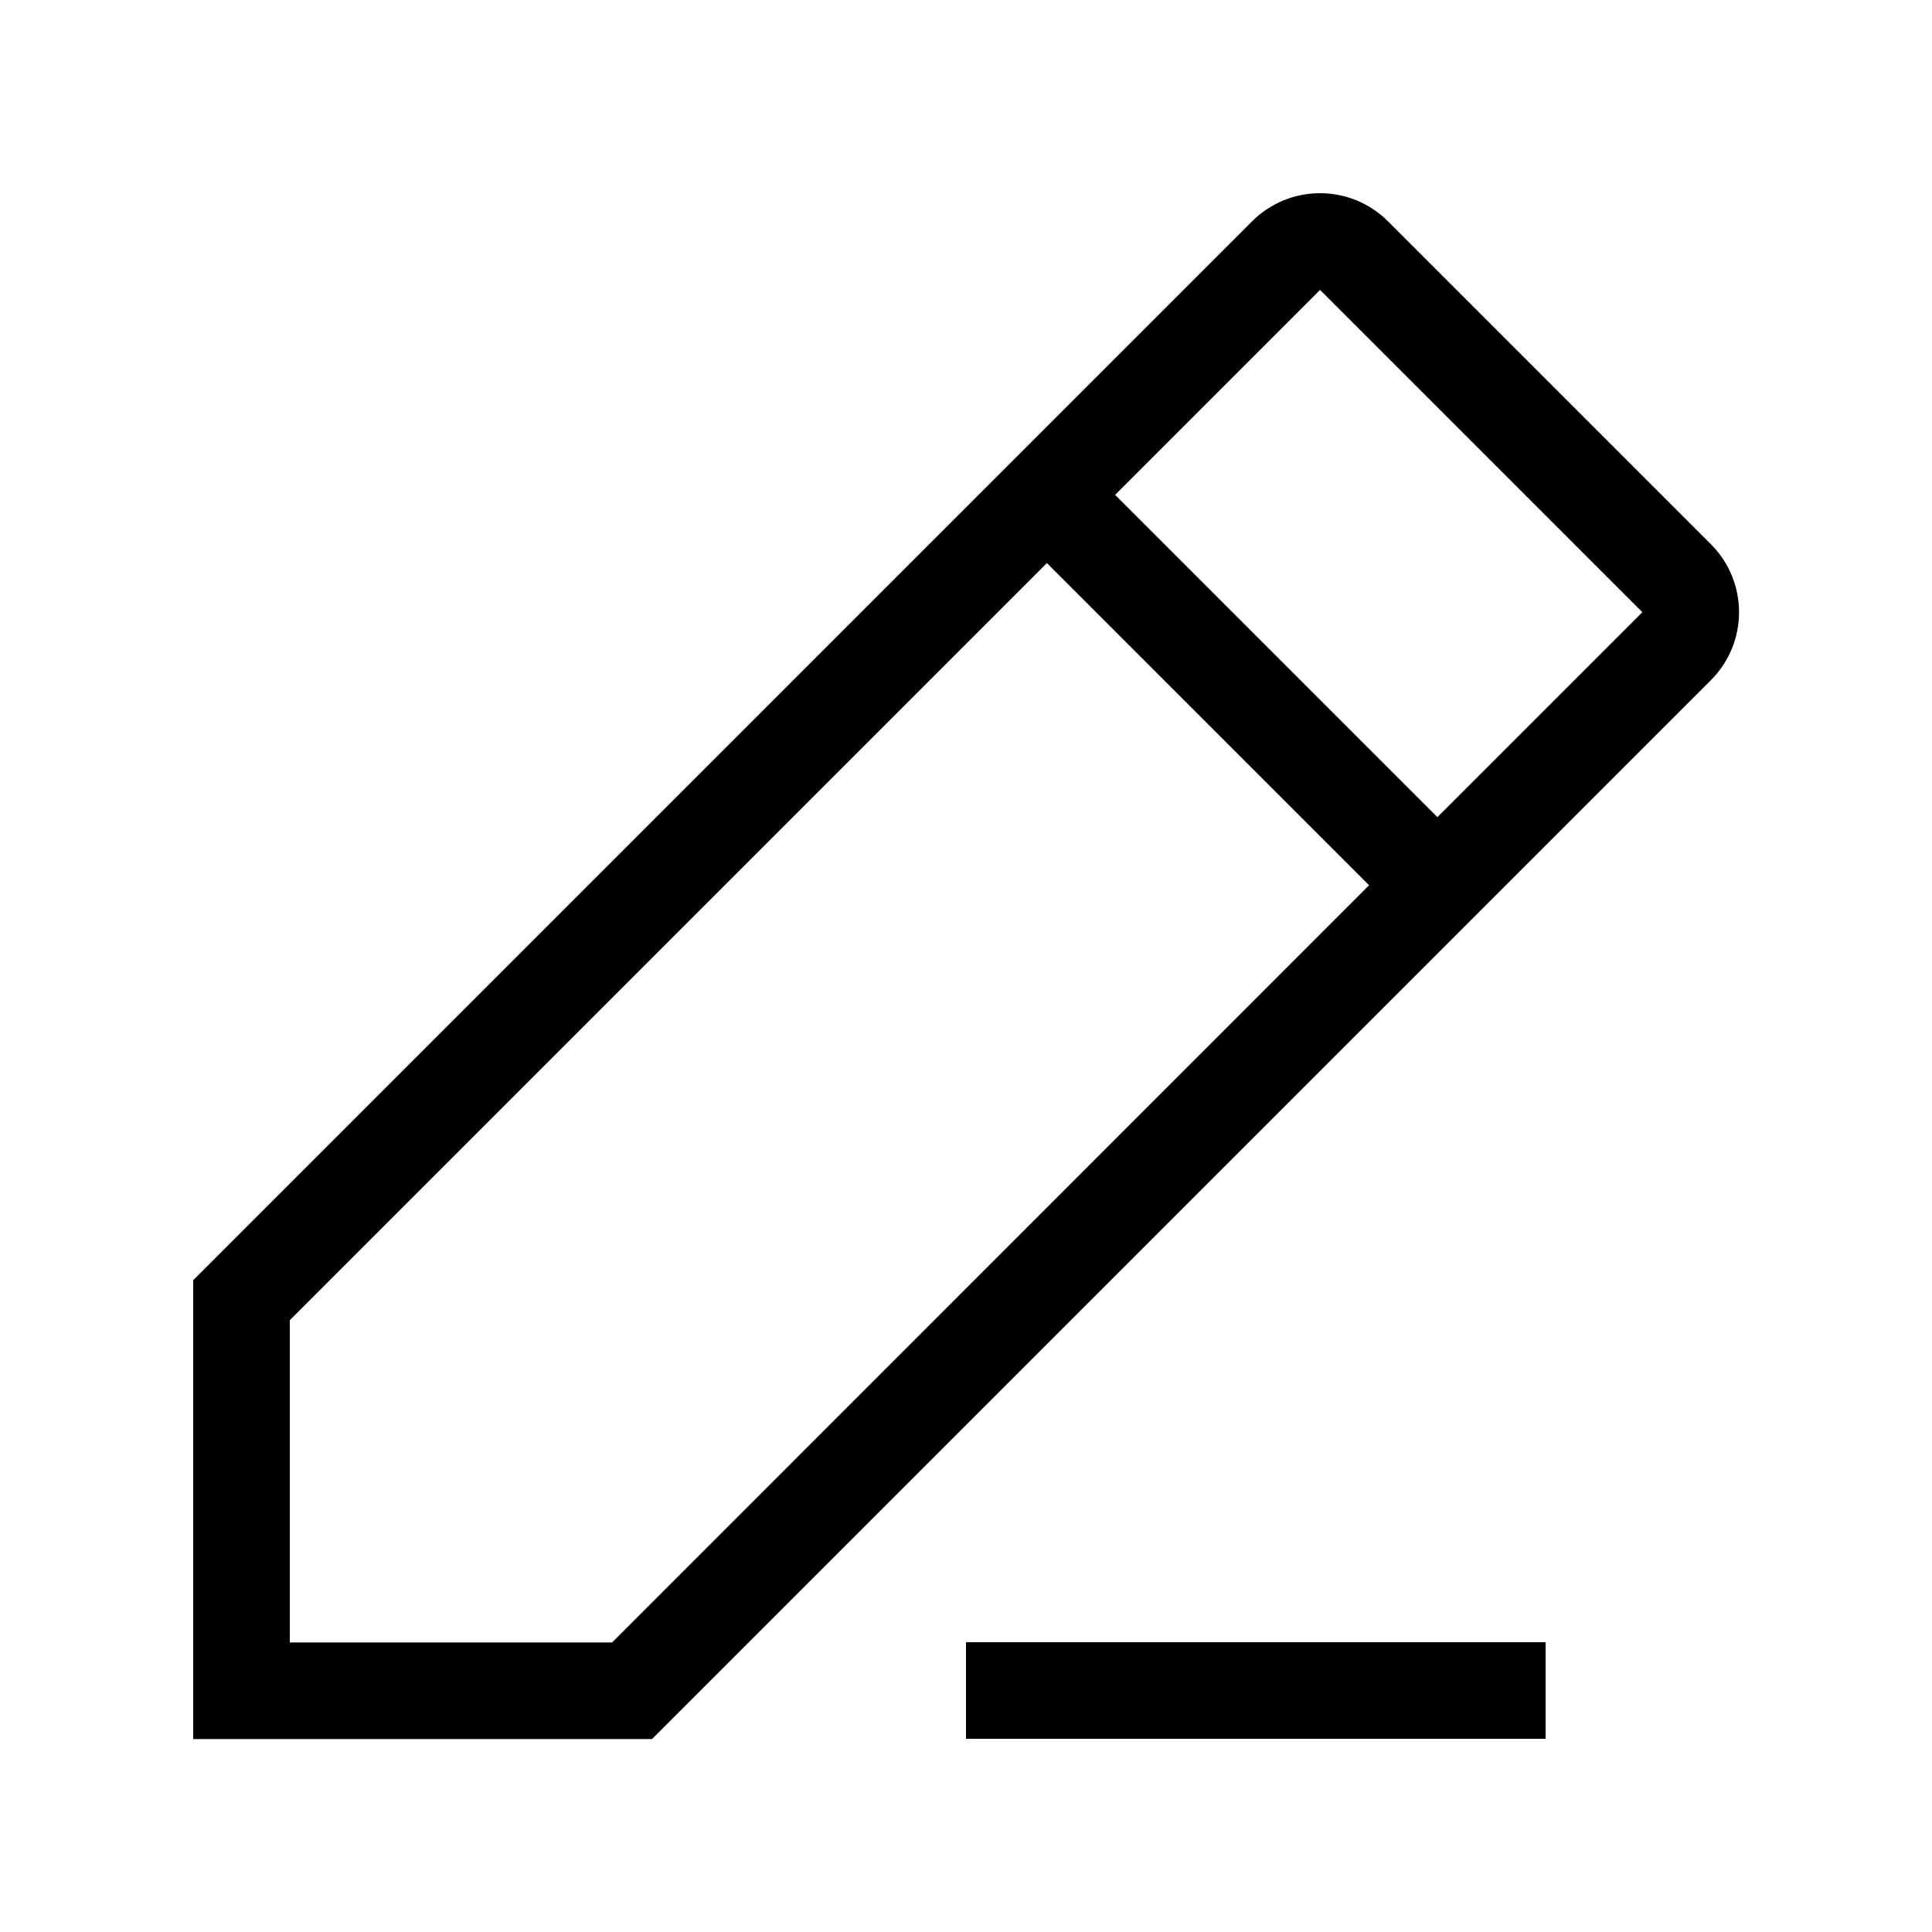
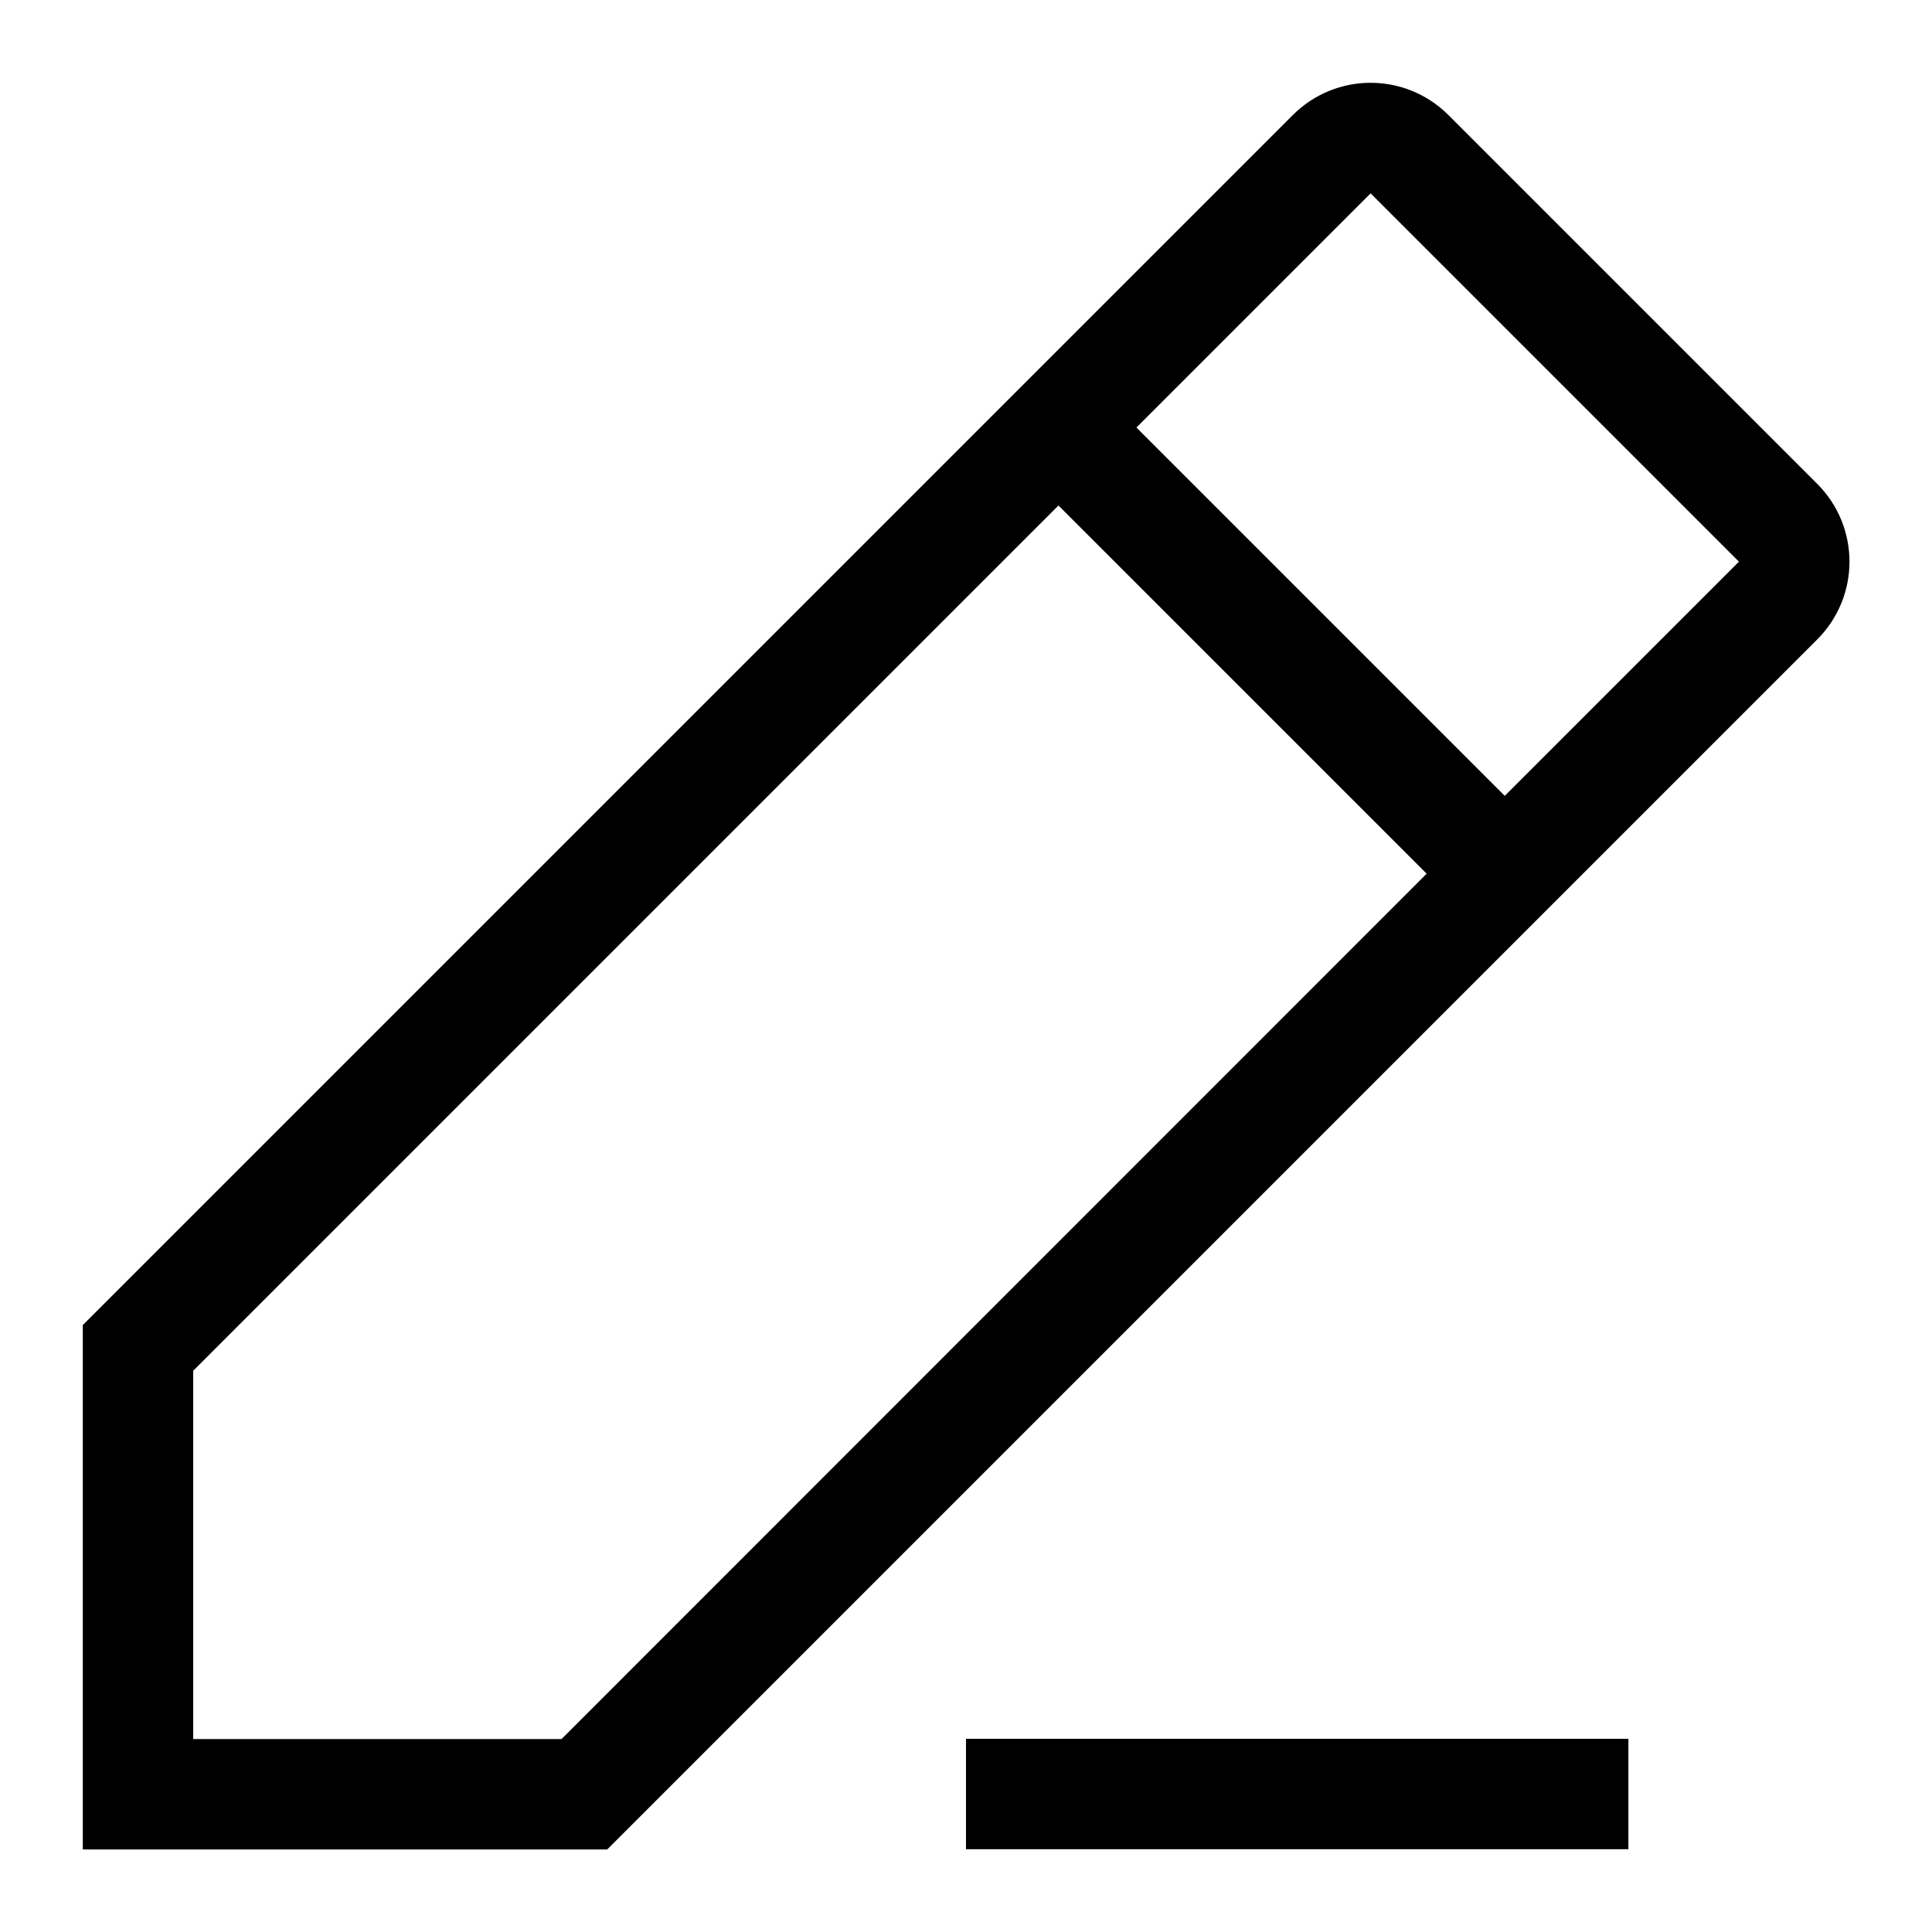
- <svg xmlns="http://www.w3.org/2000/svg" viewBox="0 0 16 16" version="1.1">
-   <g fill="currentColor" fill-rule="nonzero">
-     <path d="M11.496,1.834 L14.168,4.506 C14.48,4.818 14.48,5.322 14.168,5.634 L11.904,7.898 L5.4,14.402 L1.6,14.402 L1.6,10.602 L8.848,3.354 L8.848,3.354 L10.368,1.834 C10.68,1.522 11.184,1.522 11.496,1.834 Z M8.67,4.663 L2.4,10.933 L2.4,13.602 L5.069,13.602 L11.338,7.331 L8.67,4.663 Z M10.932,2.401 L9.235,4.098 L11.904,6.767 L13.601,5.07 L10.932,2.401 Z M8,13.6 L12.8,13.6 L12.8,14.4 L8,14.4 L8,13.6 Z">
+ <svg xmlns="http://www.w3.org/2000/svg" viewBox="0 0 14 14" version="1.1">
+   <g id="pencil" fill="currentColor" fill-rule="nonzero">
+     <path d="M10.496,0.834 L13.168,3.506 C13.48,3.818 13.48,4.322 13.168,4.634 L10.904,6.898 L4.4,13.402 L0.6,13.402 L0.6,9.602 L7.848,2.354 L7.848,2.354 L9.368,0.834 C9.68,0.522 10.184,0.522 10.496,0.834 Z M7.67,3.663 L1.4,9.933 L1.4,12.602 L4.069,12.602 L10.338,6.331 L7.67,3.663 Z M9.932,1.401 L8.235,3.098 L10.904,5.767 L12.601,4.07 L9.932,1.401 Z M7,12.6 L11.8,12.6 L11.8,13.4 L7,13.4 L7,12.6 Z" id="形状">
		</path>
  </g>
</svg>
